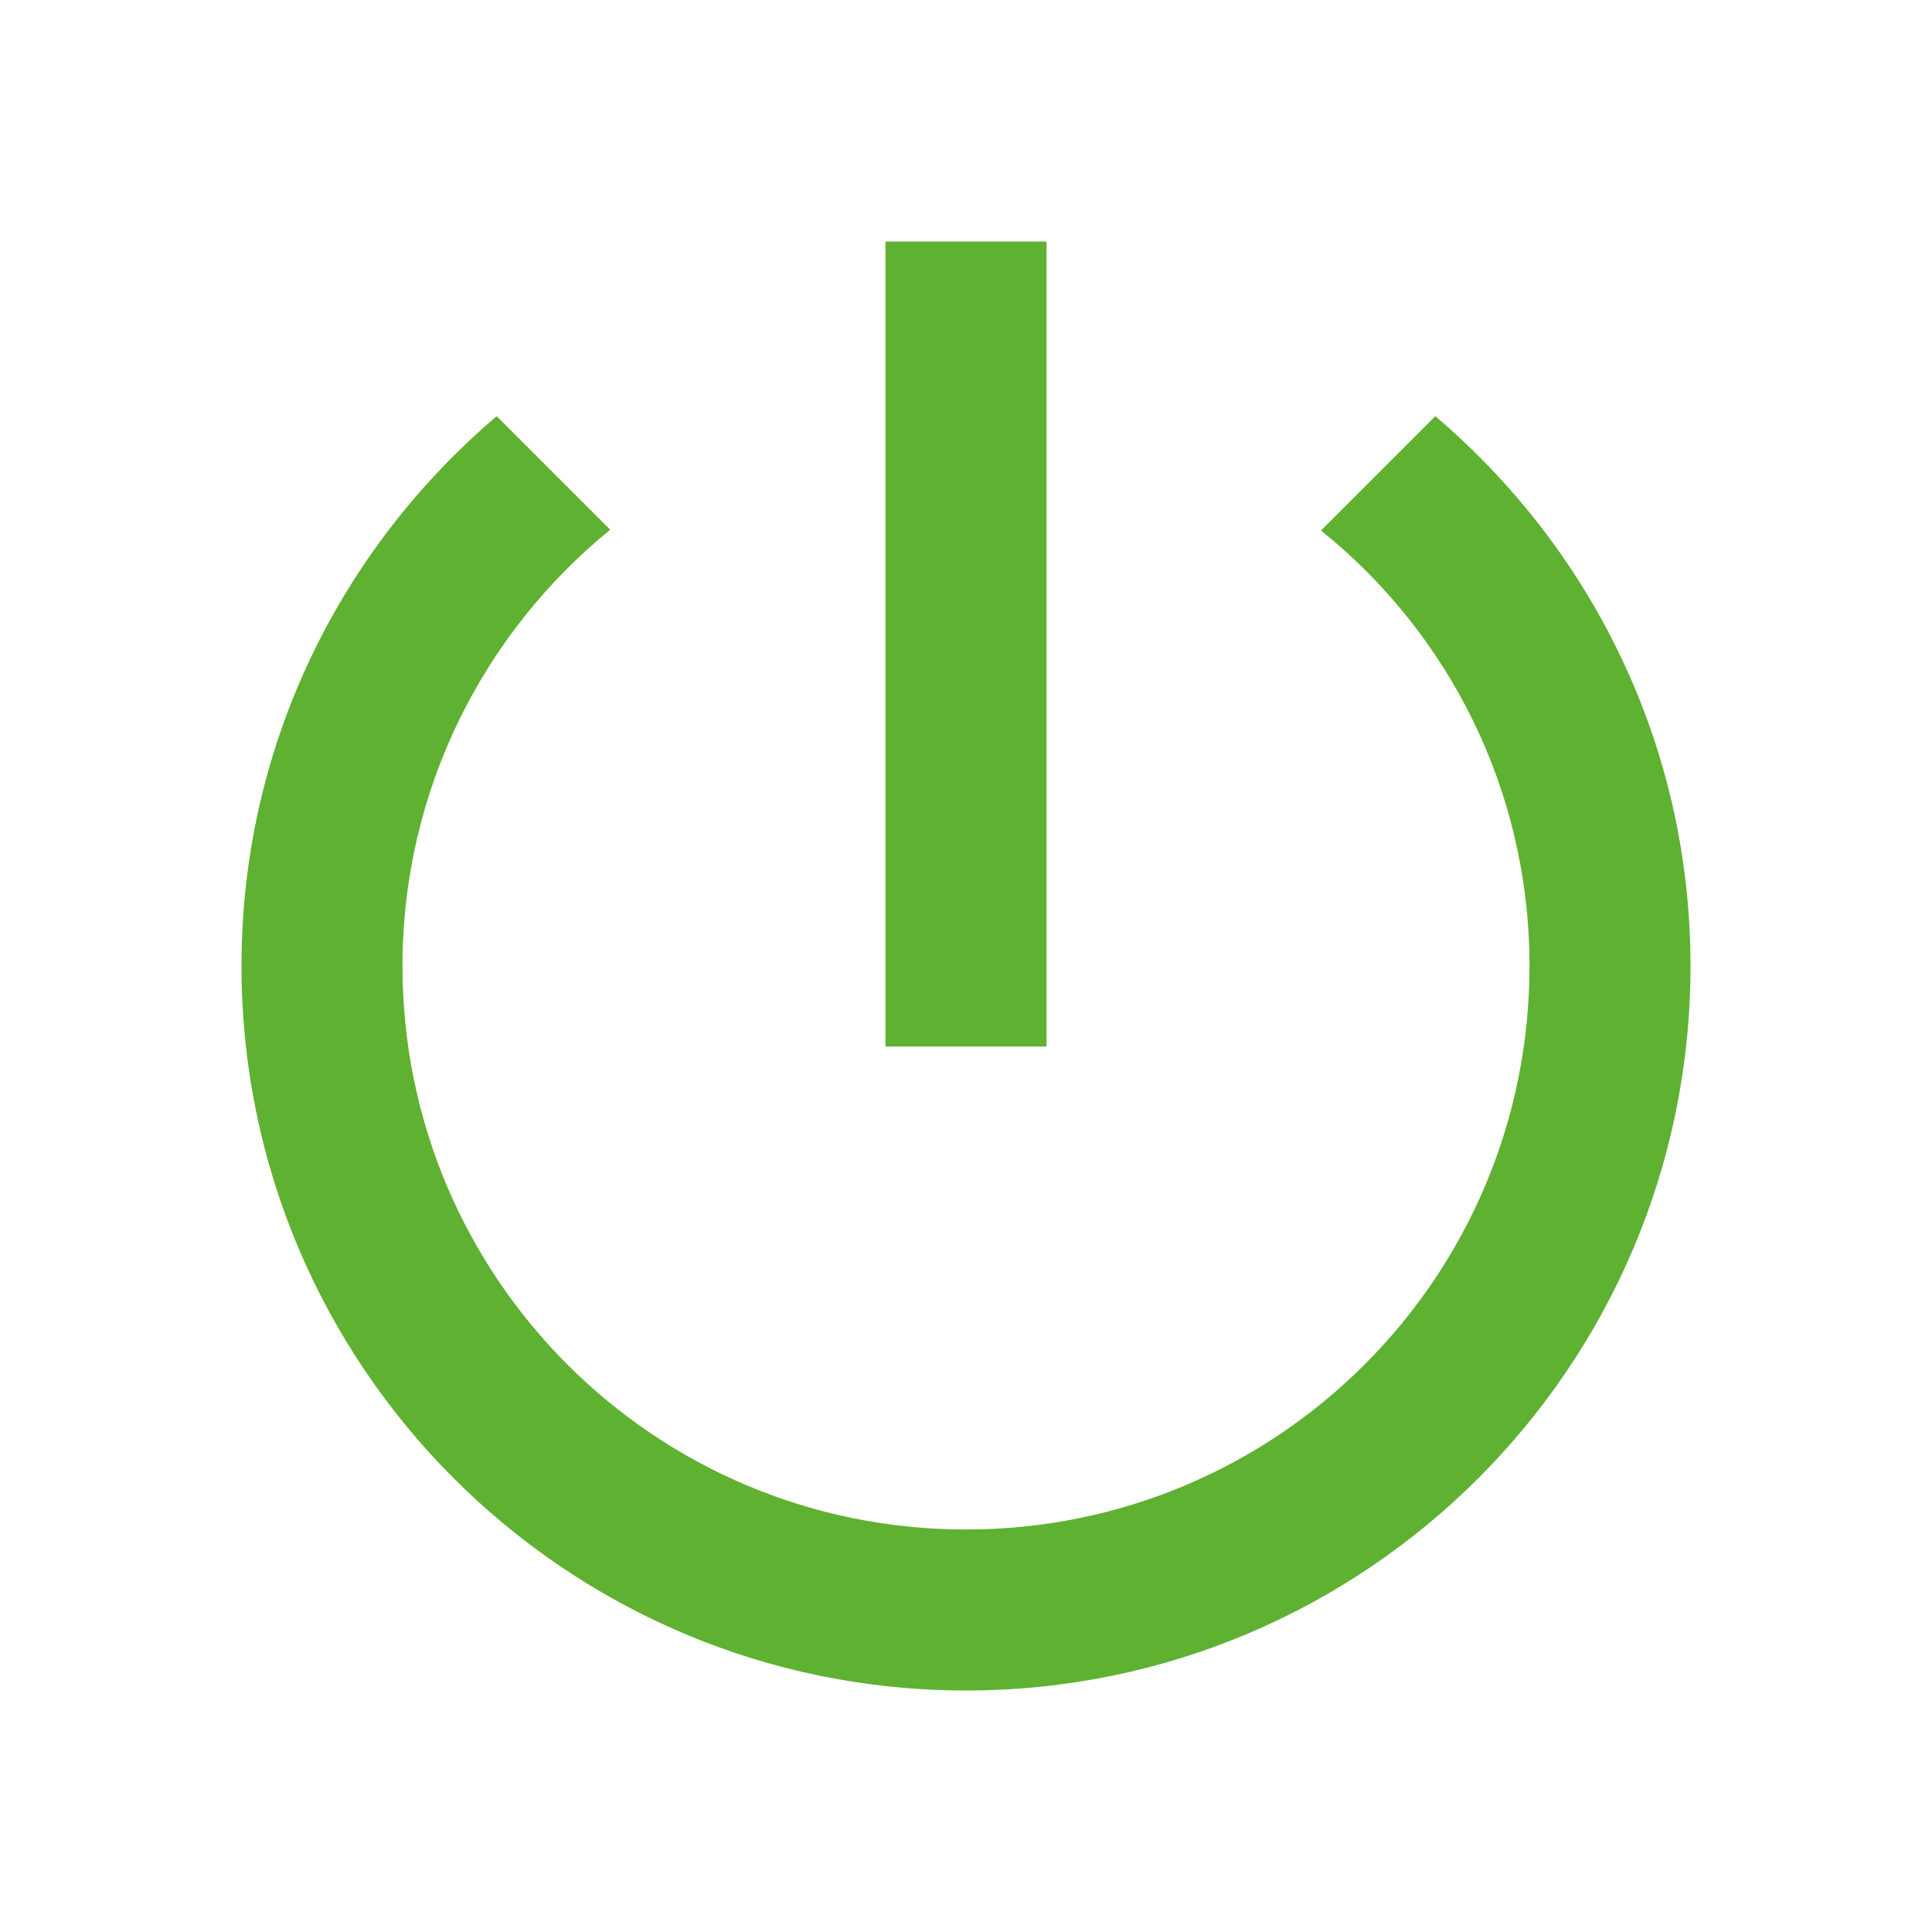
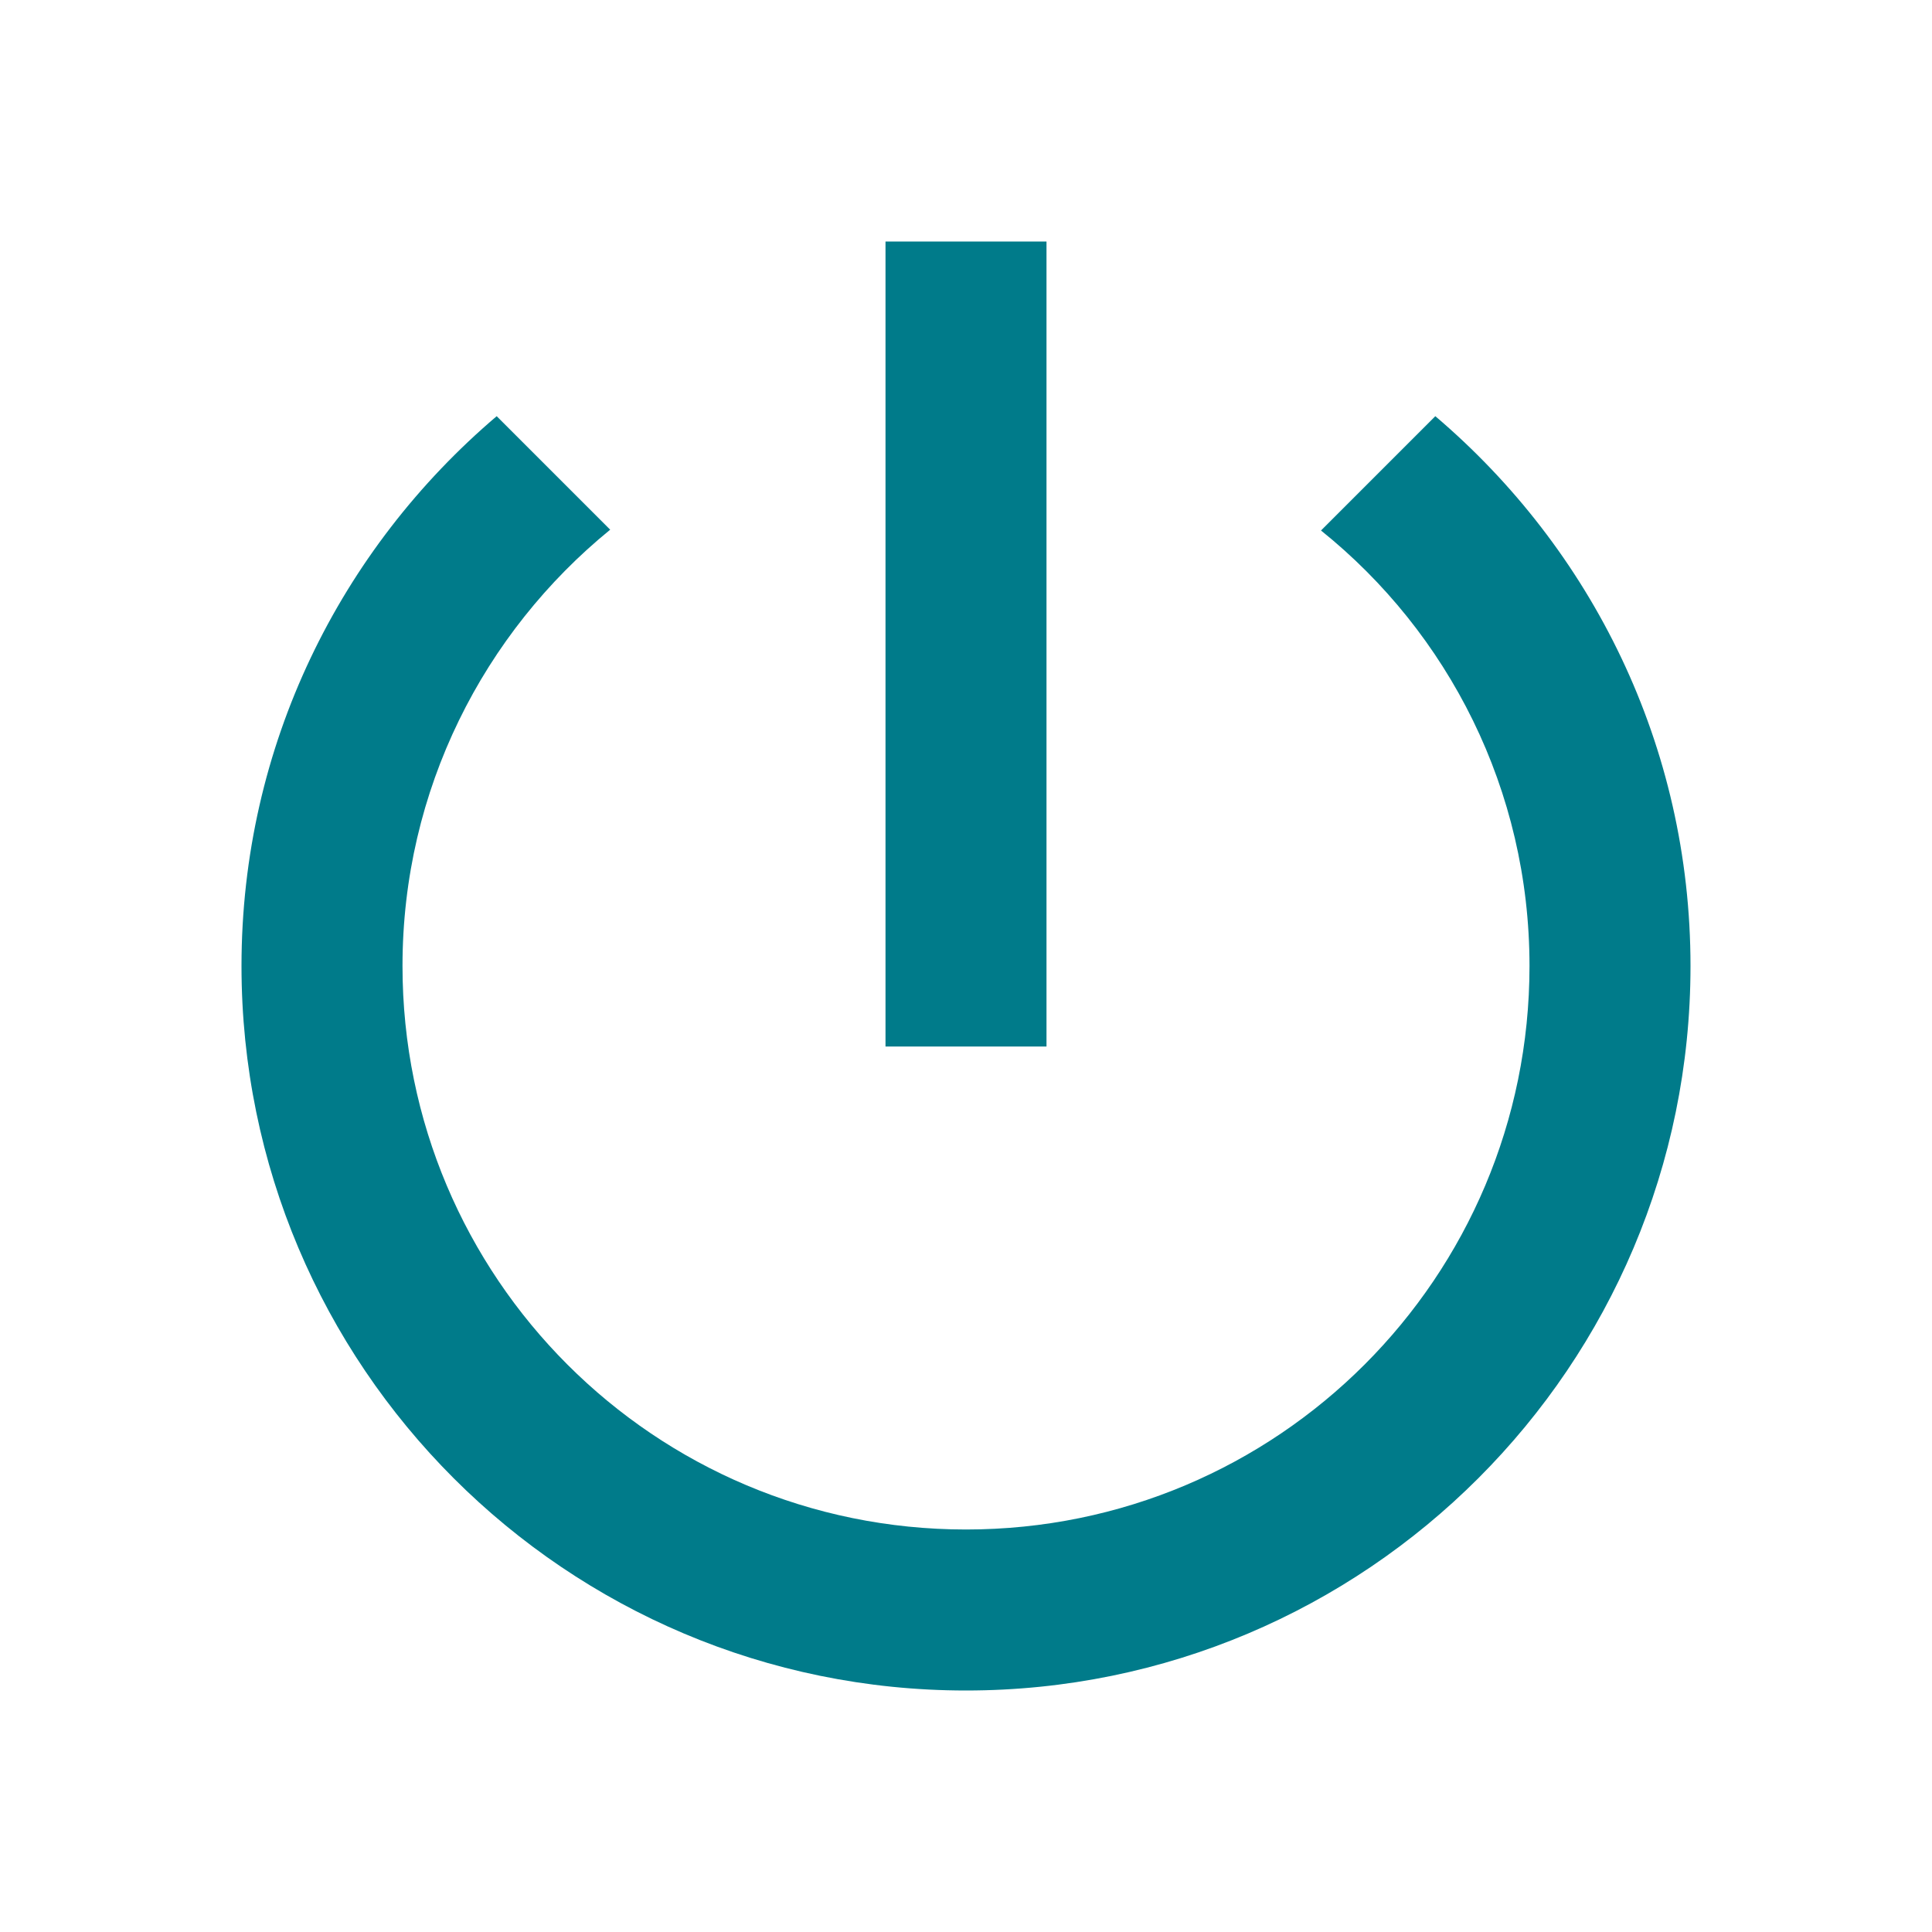
<svg xmlns="http://www.w3.org/2000/svg" height="24" viewBox="0 0 24 24" width="24">
  <path d="M0 0h24v24H0z" fill="none" />
-   <path fill="#5fb131" d="M13 3h-2v10h2V3zm4.83 2.17l-1.42 1.42C17.99 7.86 19 9.81 19 12c0 3.87-3.13 7-7 7s-7-3.13-7-7c0-2.19 1.01-4.14 2.58-5.42L6.17 5.17C4.23 6.82 3 9.26 3 12c0 4.97 4.03 9 9 9s9-4.03 9-9c0-2.74-1.23-5.18-3.17-6.83z" />
+   <path fill="#007b8a" d="M13 3h-2v10h2V3zm4.83 2.17l-1.42 1.42C17.99 7.86 19 9.81 19 12c0 3.87-3.13 7-7 7s-7-3.13-7-7c0-2.19 1.01-4.14 2.58-5.42L6.17 5.17C4.23 6.82 3 9.26 3 12c0 4.97 4.03 9 9 9s9-4.03 9-9c0-2.74-1.23-5.18-3.17-6.83z" />
</svg>
